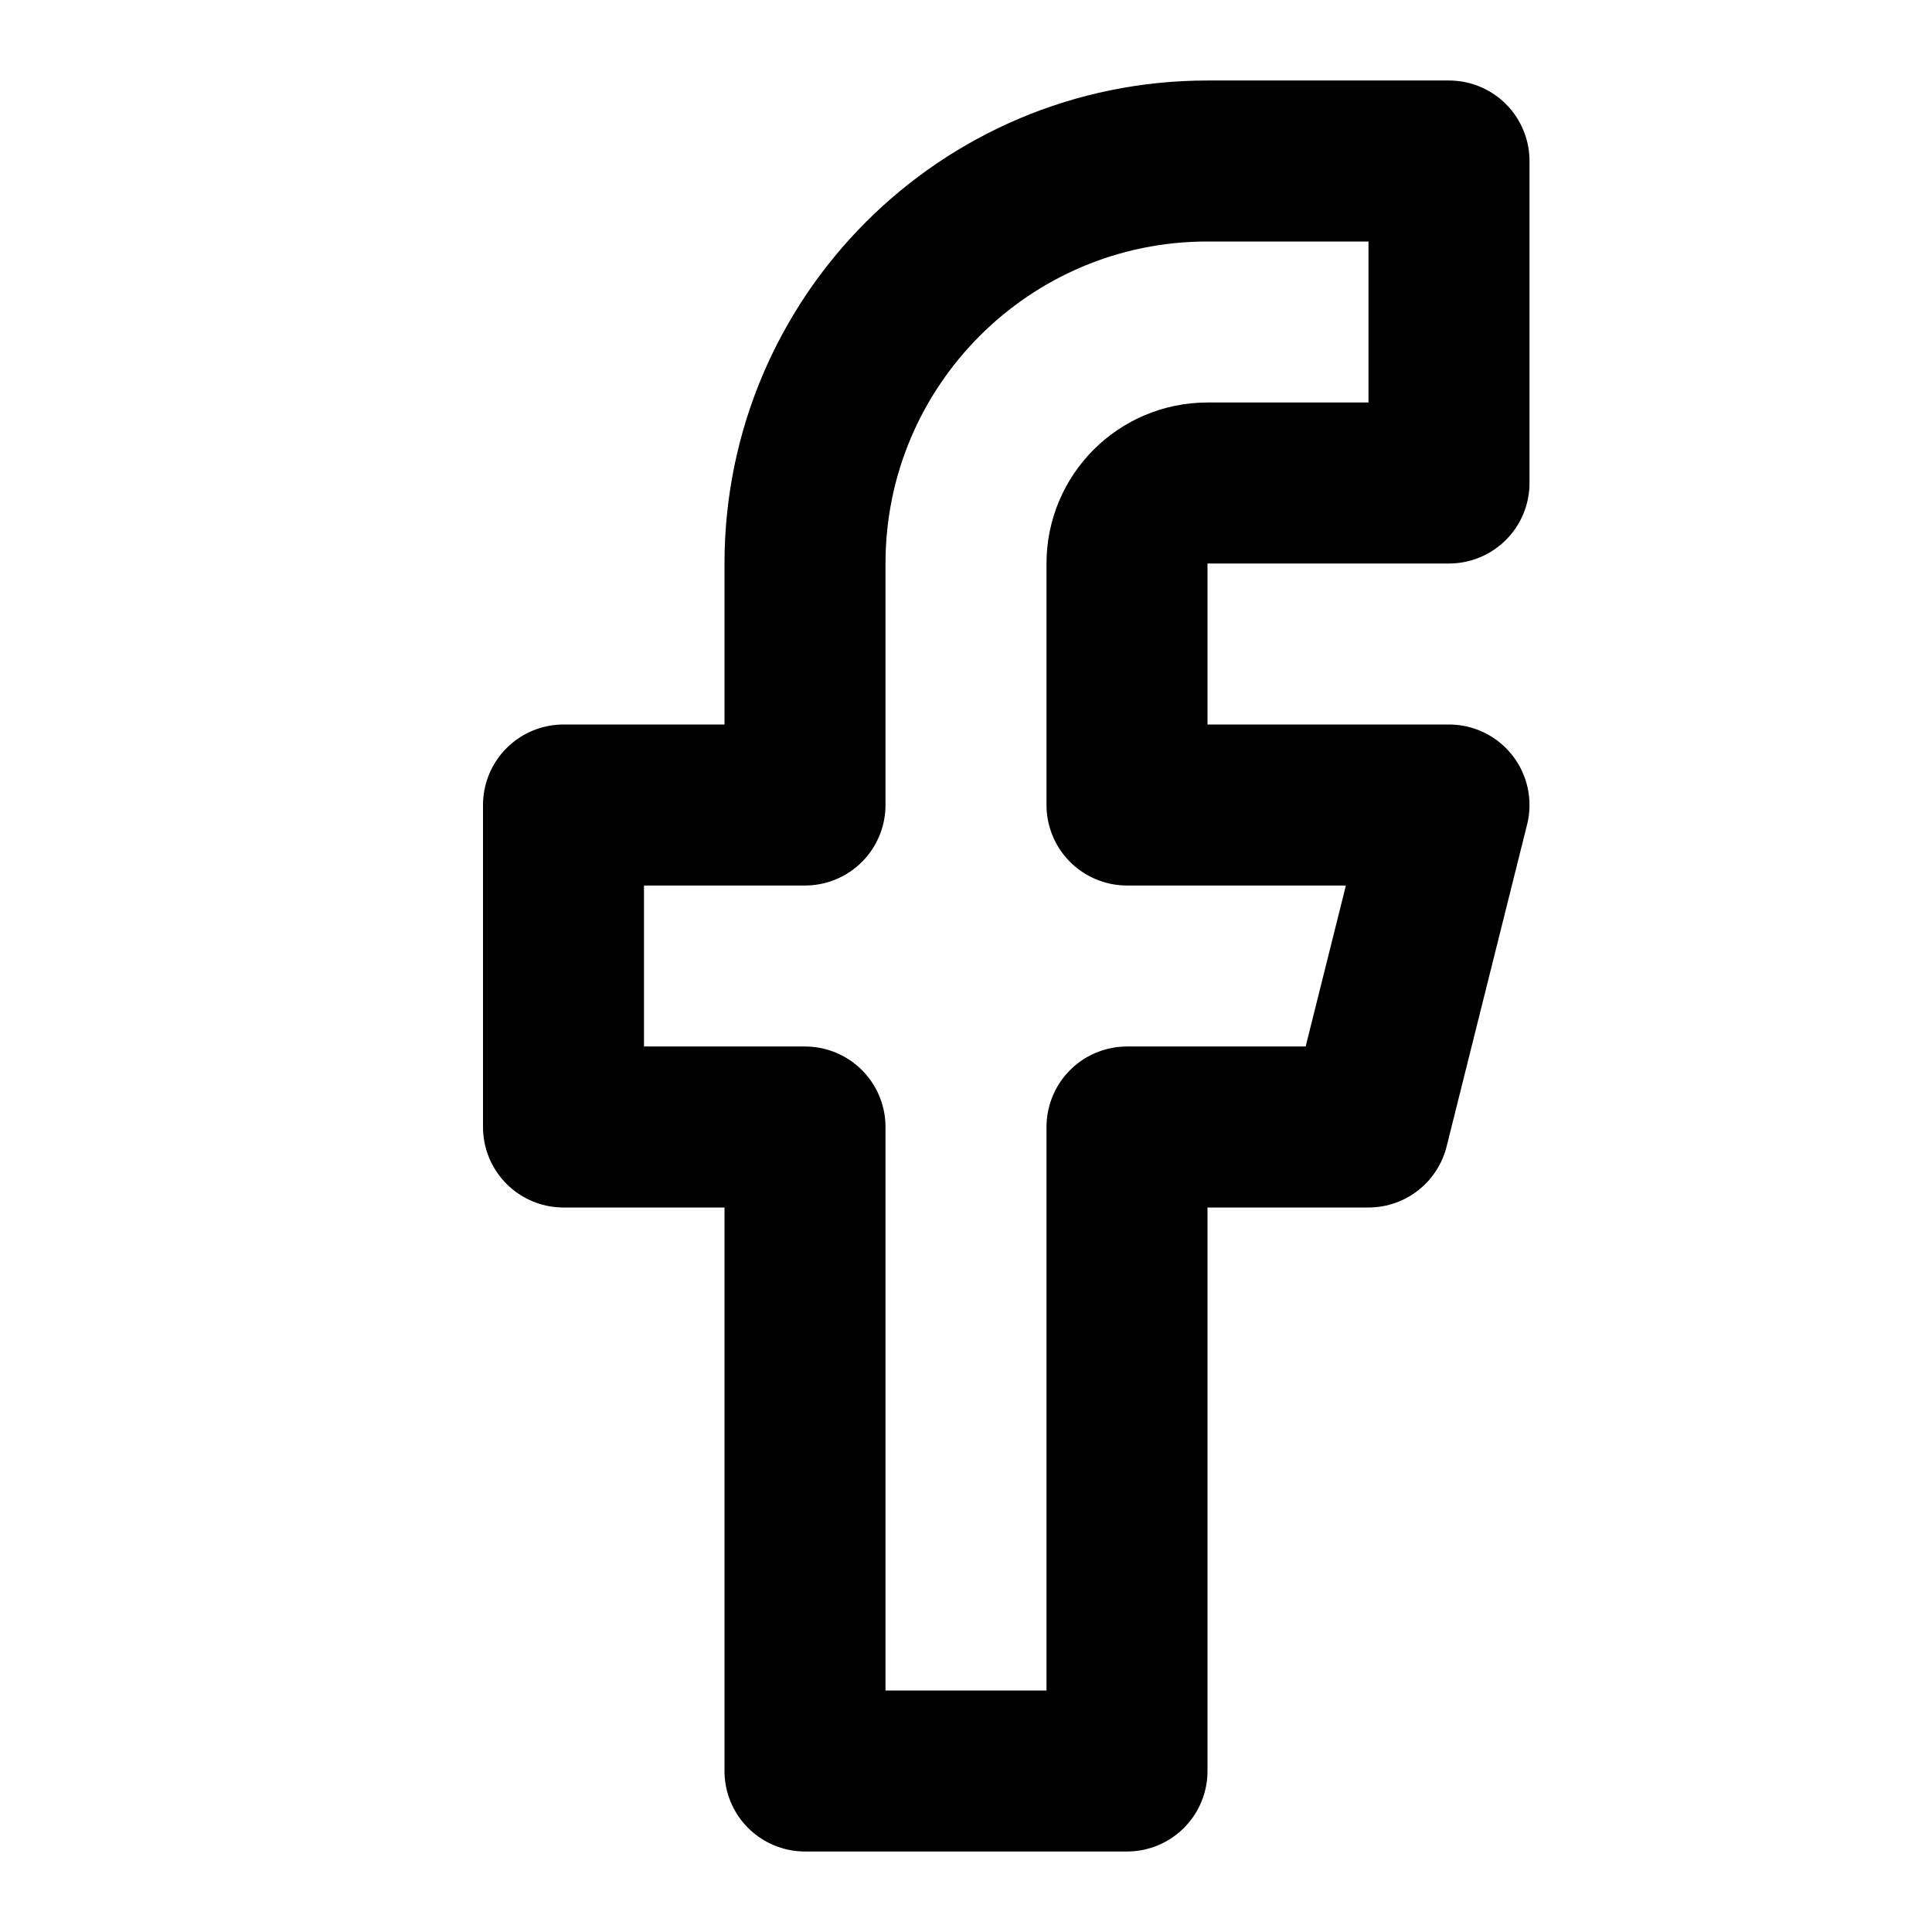
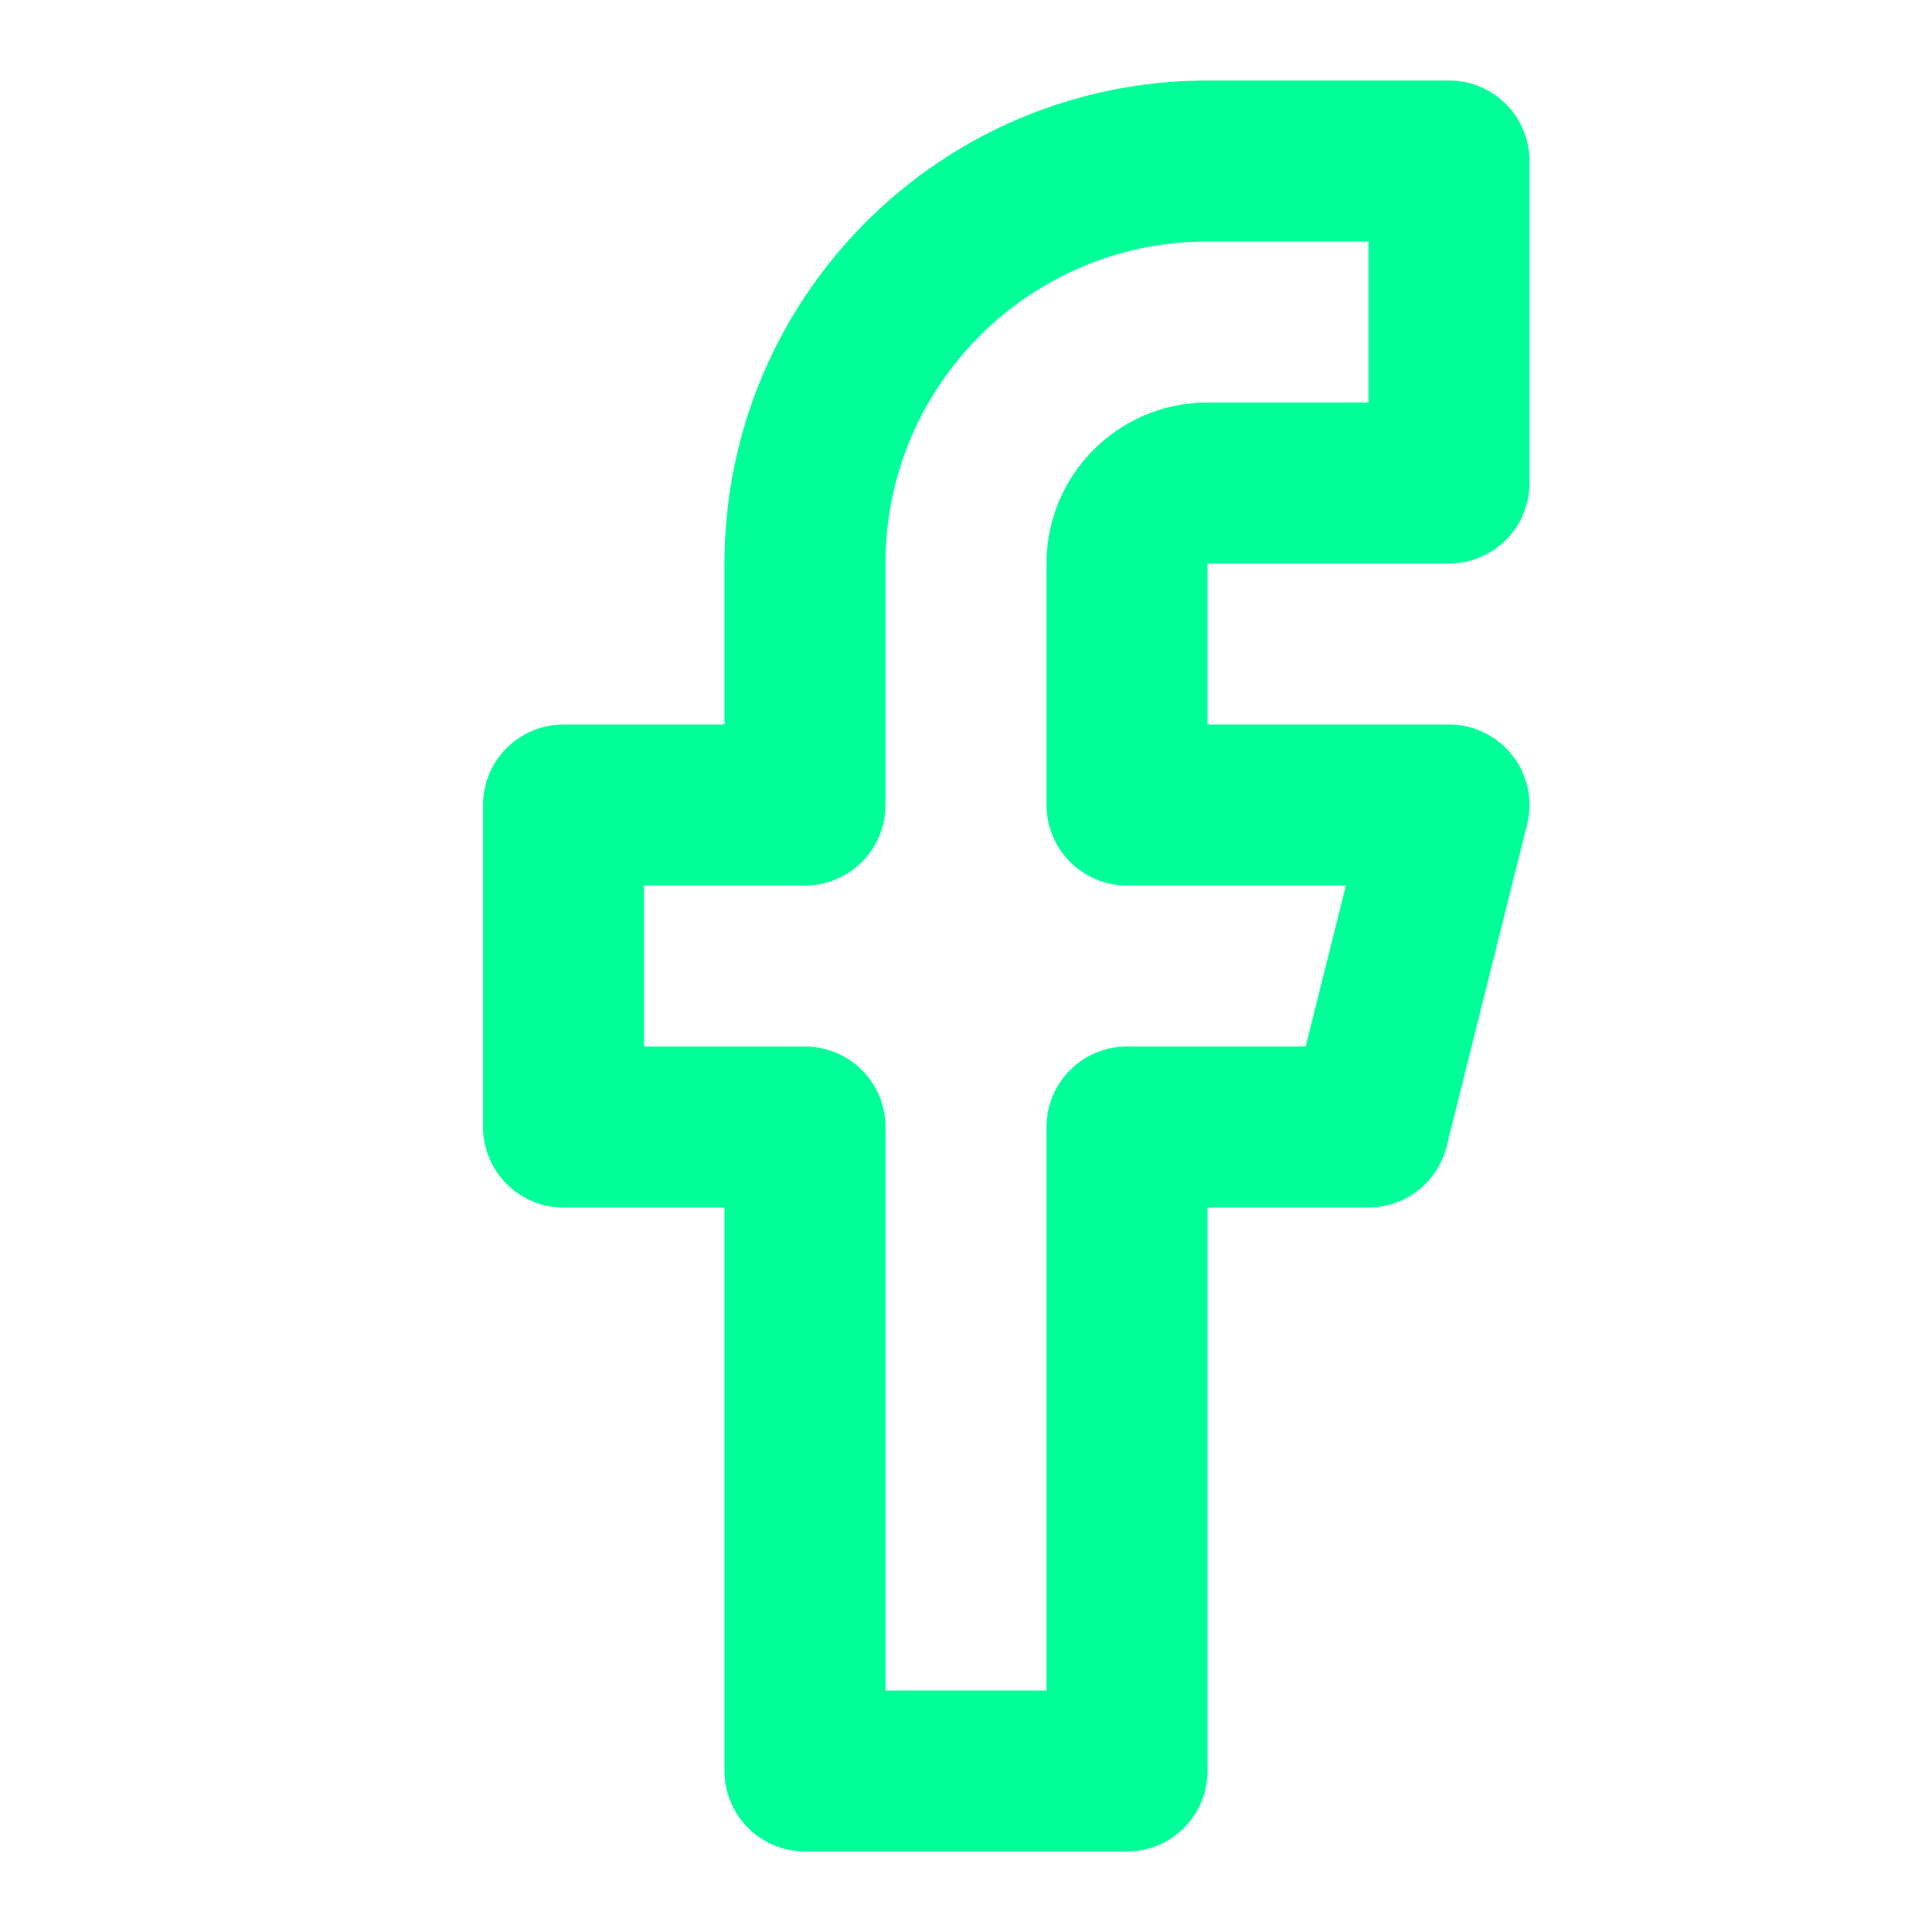
- <svg xmlns="http://www.w3.org/2000/svg" width="24" height="24" viewBox="0 0 24 24" fill="none" stroke="currentColor" stroke-width="2" stroke-linecap="round" stroke-linejoin="round" class="feather feather-facebook">
+ <svg xmlns="http://www.w3.org/2000/svg" width="24" height="24" viewBox="0 0 24 24" fill="none" stroke="#00FF99" stroke-width="2" stroke-linecap="round" stroke-linejoin="round" class="feather feather-facebook">
  <path d="M18 2h-3a5 5 0 0 0-5 5v3H7v4h3v8h4v-8h3l1-4h-4V7a1 1 0 0 1 1-1h3z" />
</svg>
